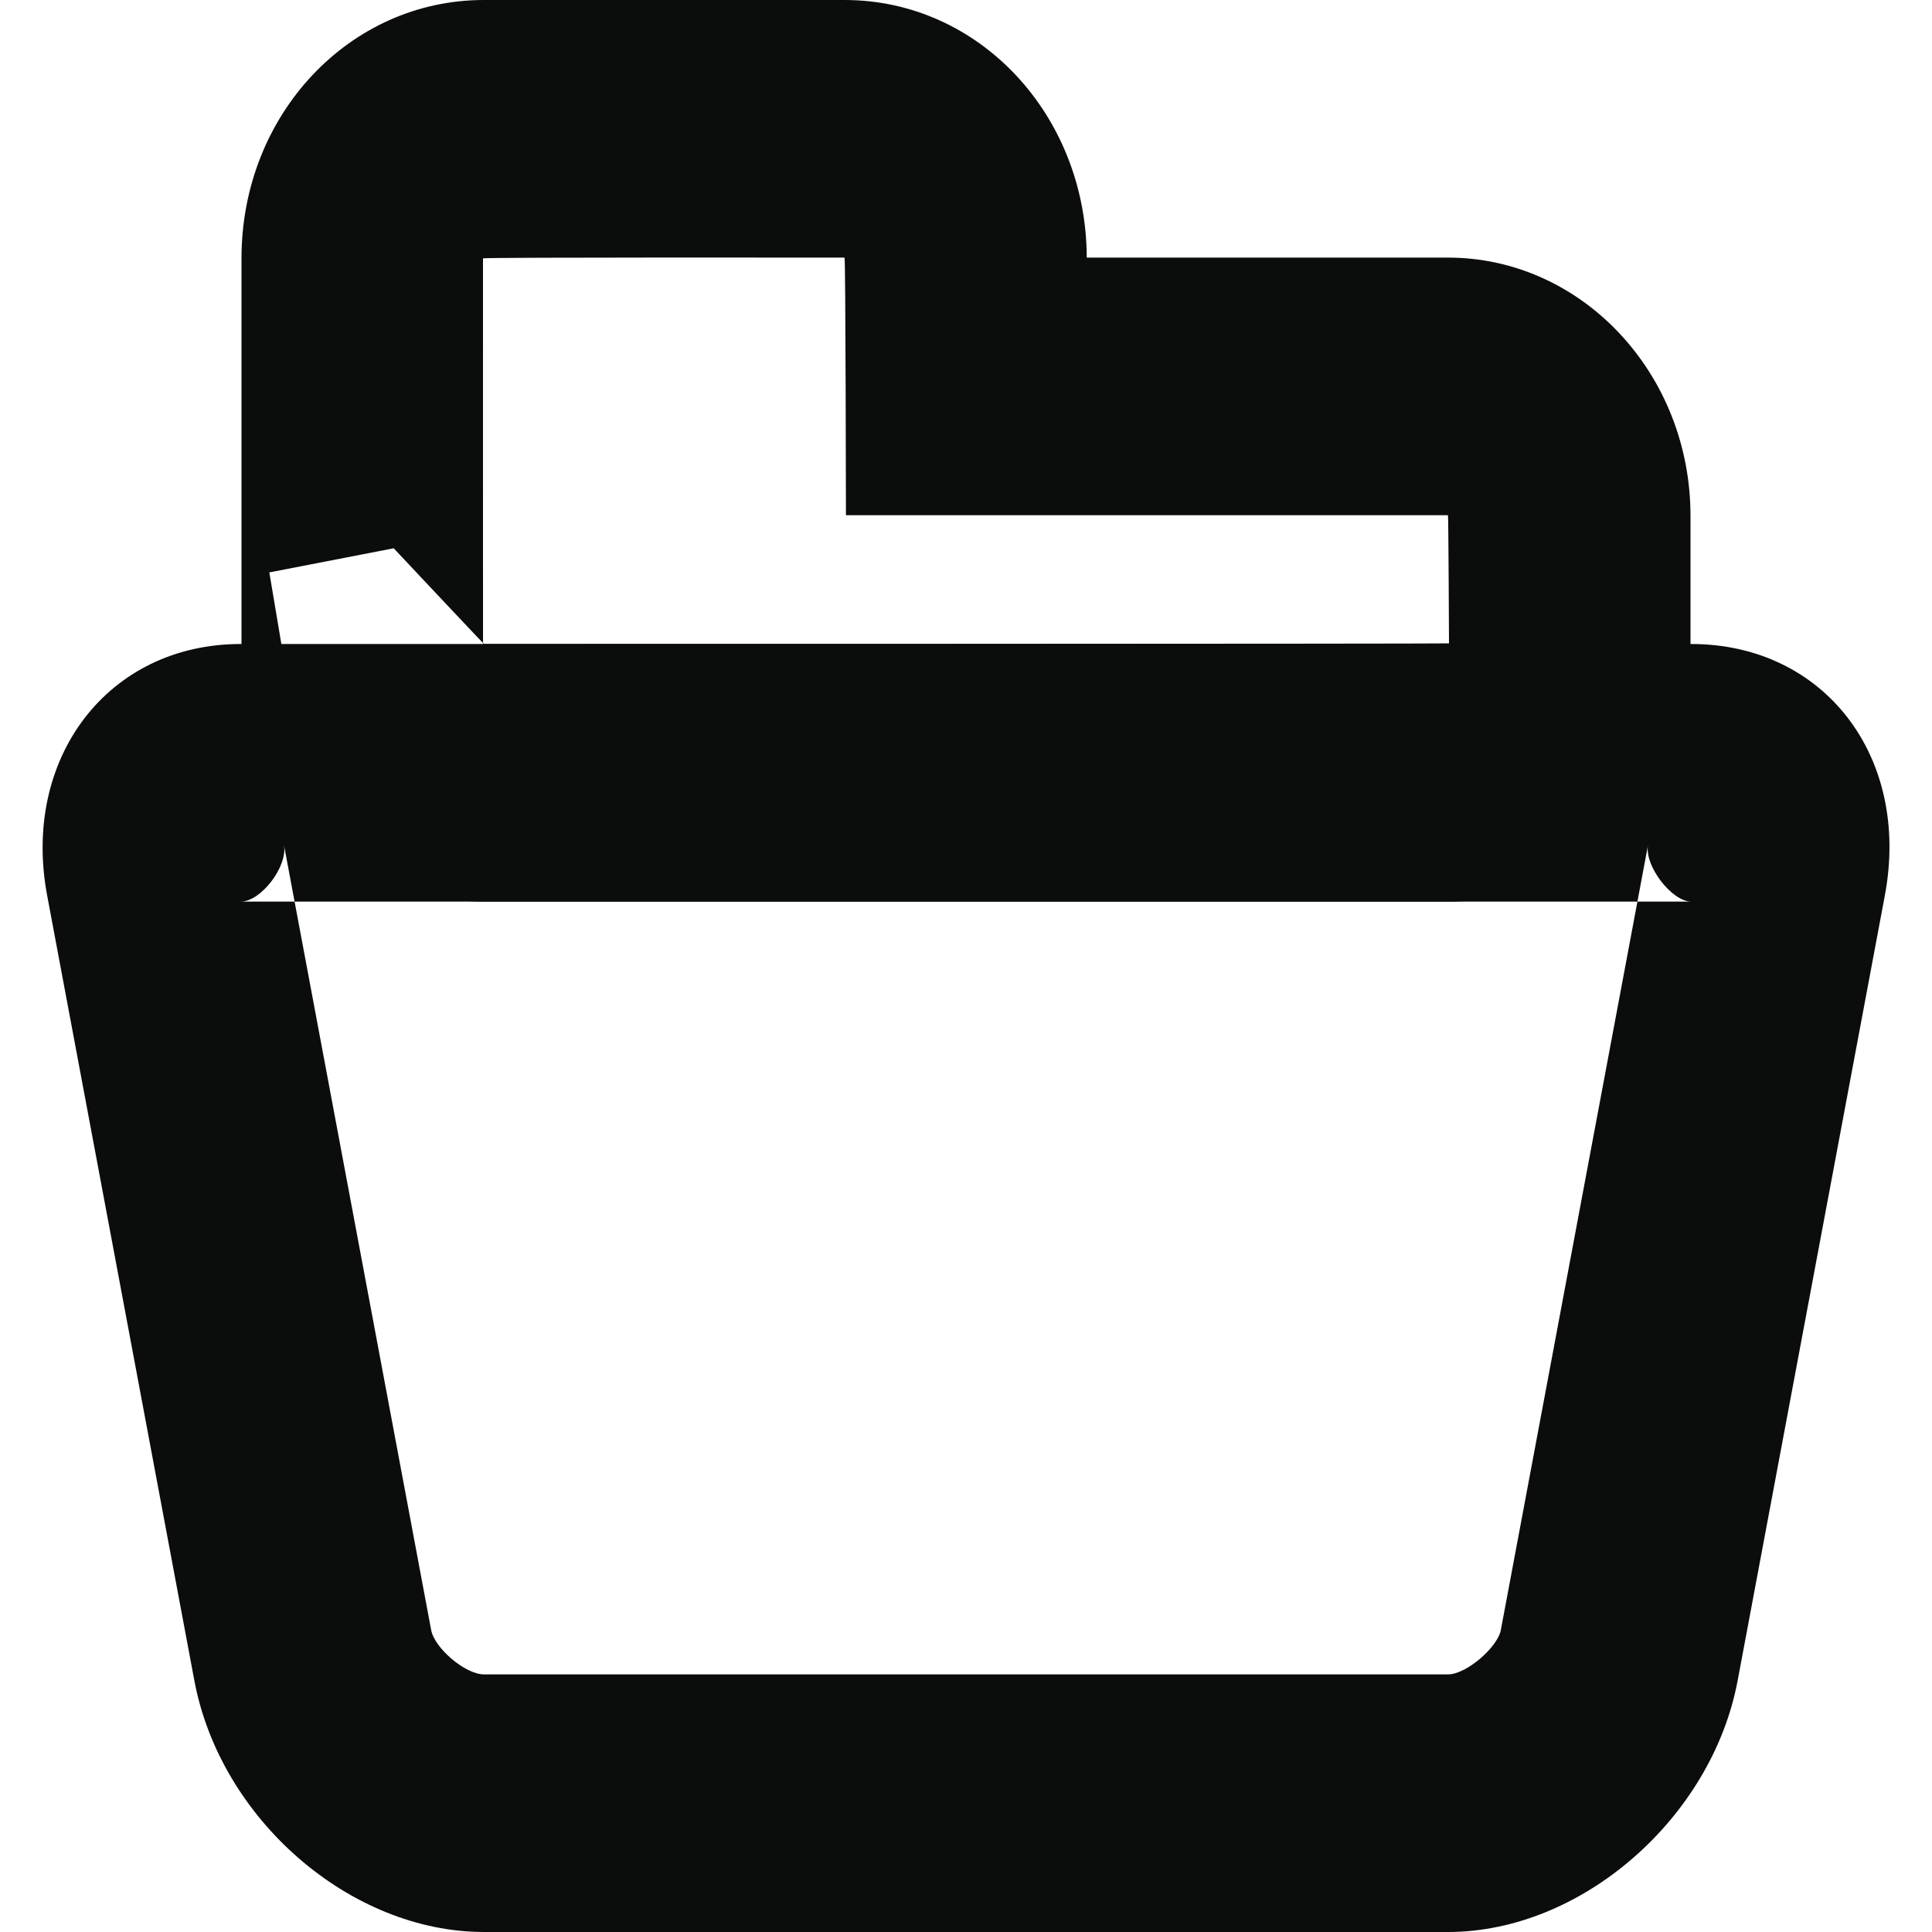
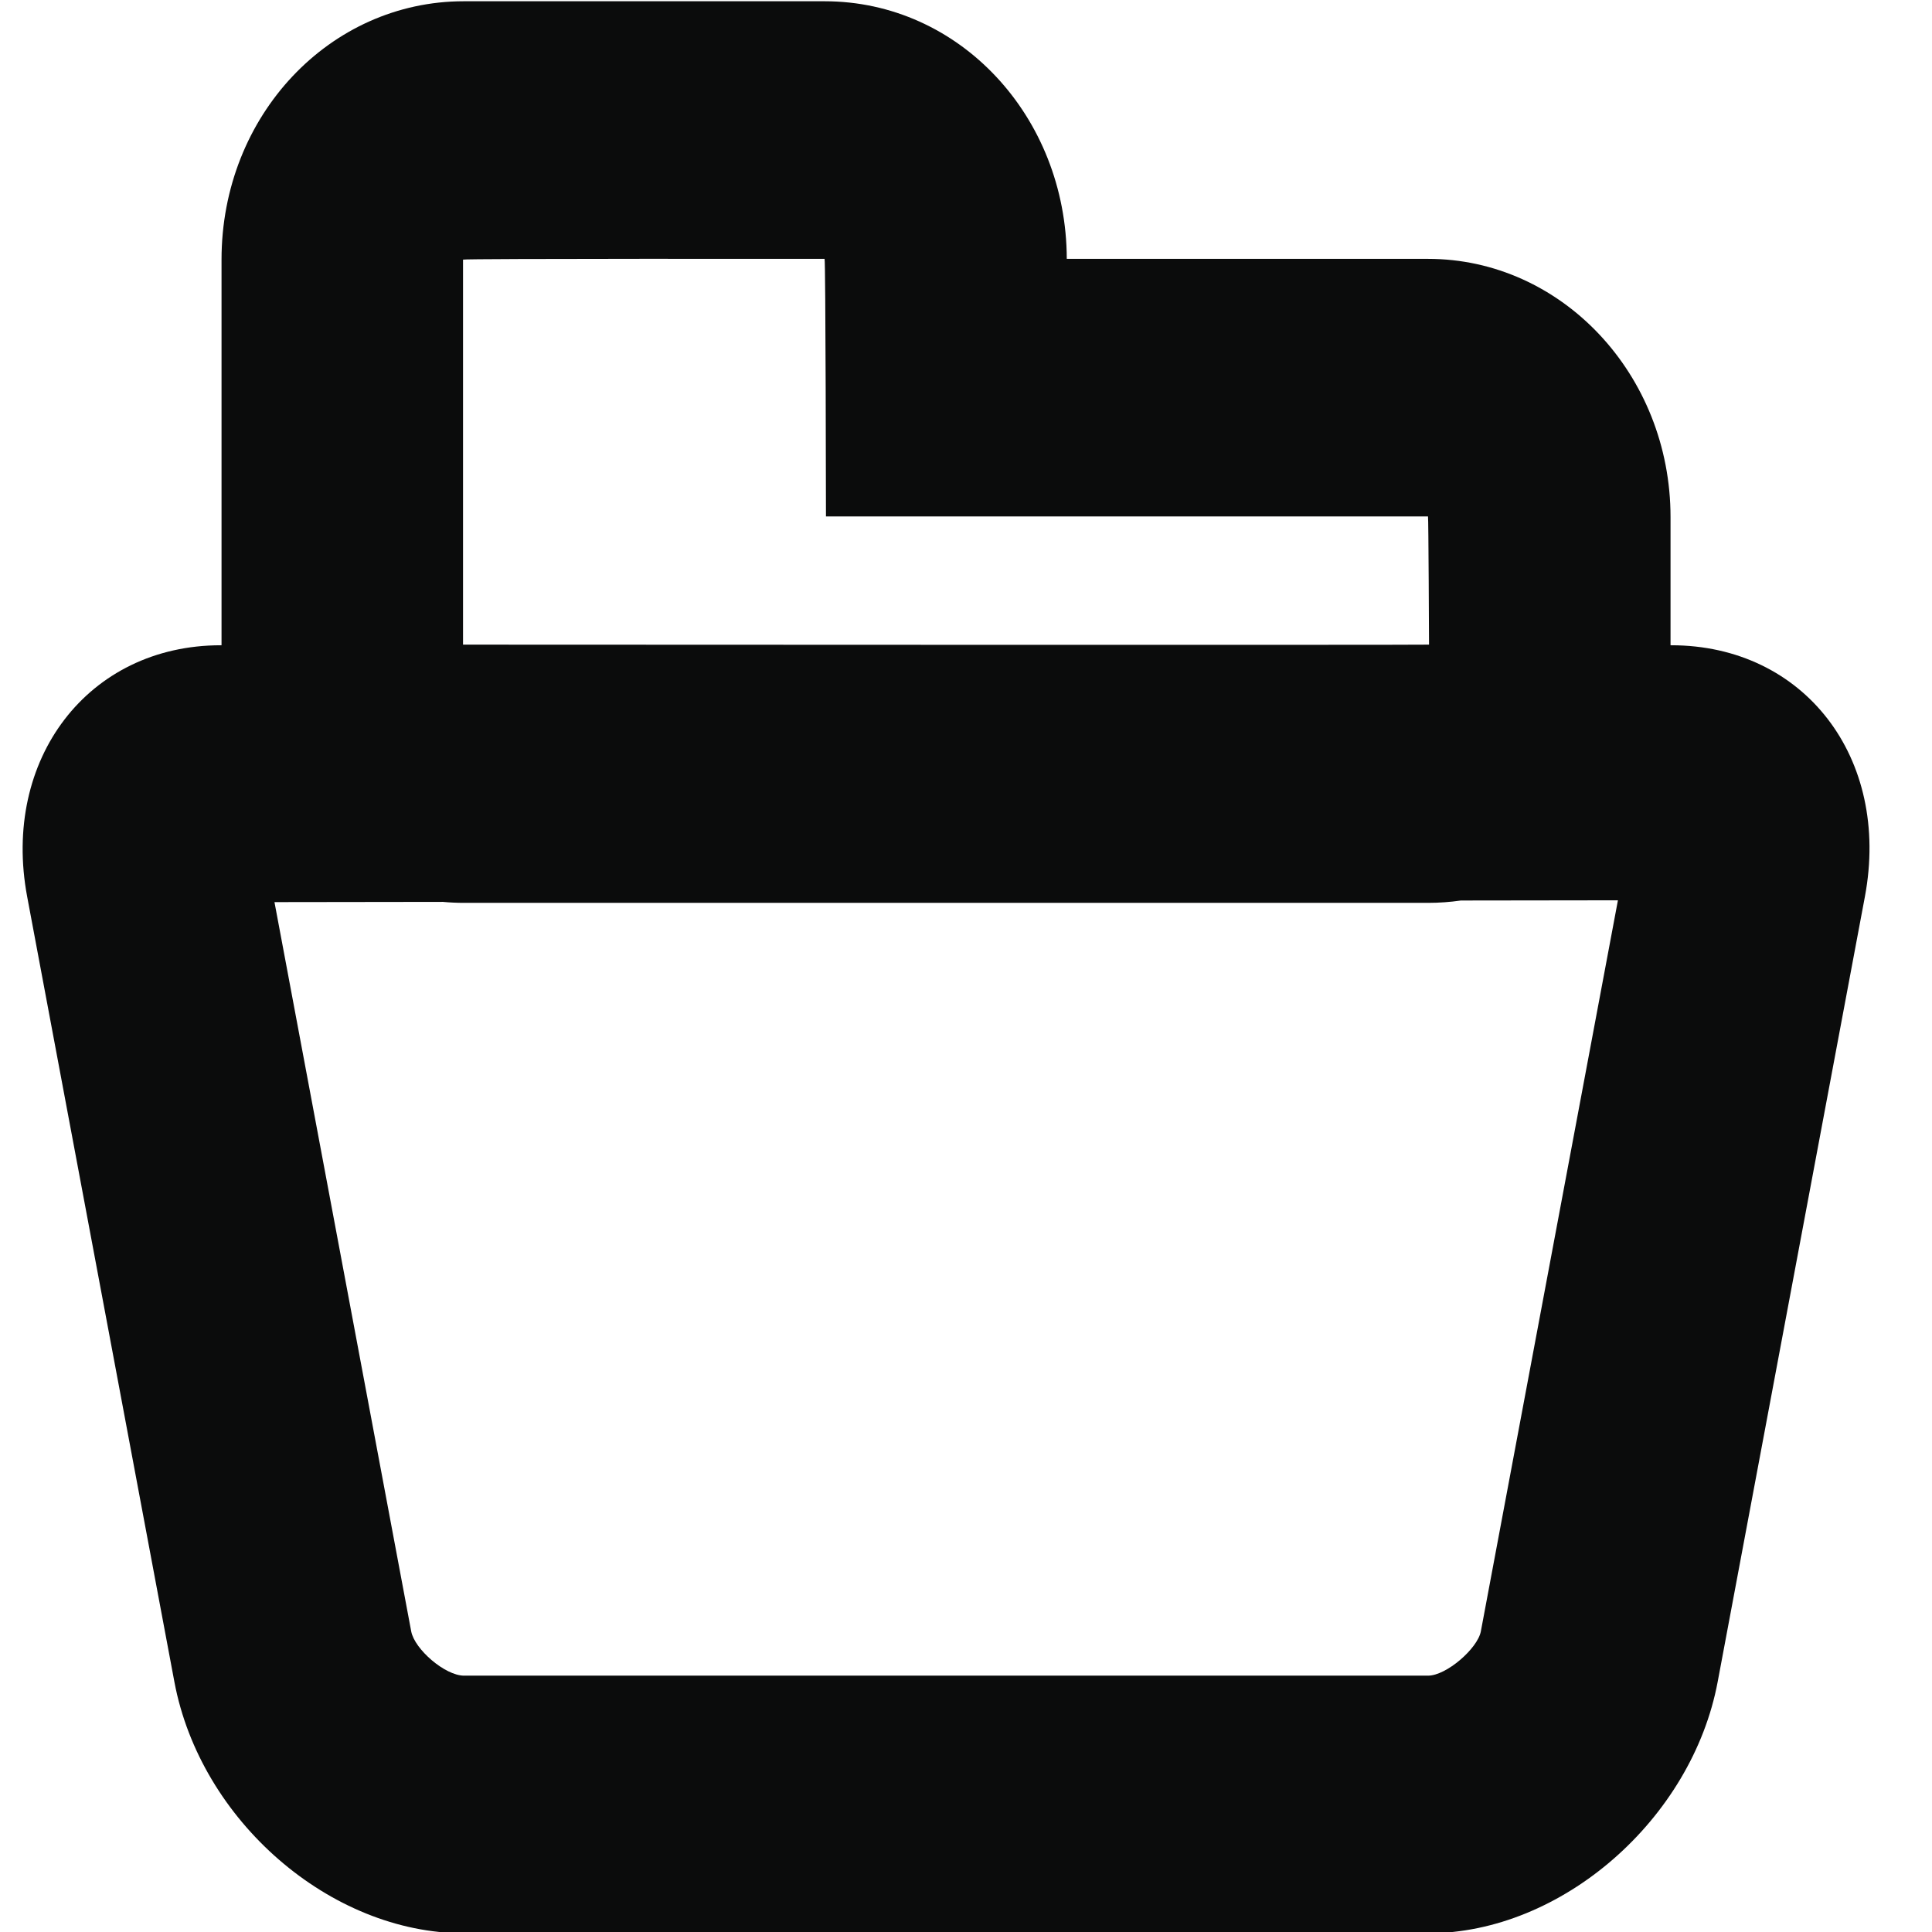
<svg xmlns="http://www.w3.org/2000/svg" width="512px" height="512px" viewBox="0 0 512 512" version="1.1">
  <defs />
  <g id="Page-1" stroke="none" stroke-width="1" fill="none" fill-rule="evenodd">
    <g id="folder" fill="#0B0C0C">
-       <g id="icon-case">
-         <path d="M128.273,238.933 L383.727,238.933 C419.224,238.933 448,208.422 448,170.5 L448,136.7 C448,98.905 419.138,68.267 383.727,68.267 L288,68.267 C287.899,30.545 259.566,0 223.811,0 L128.189,0 C92.739,0 64,30.261 64,68.469 L64,170.465 C64,189.378 71.097,206.5 82.673,218.891 C94.474,231.262 110.554,238.933 128.273,238.933 Z M104.339,145.299 L71.374,151.696 L82.673,218.891 L128.007,170.704 C127.985,170.68 128,68.469 128,68.469 C128,68.16 223.811,68.267 223.811,68.267 C224.099,68.267 224.182,136.533 224.182,136.533 L288,136.533 L383.727,136.533 C383.861,136.533 384,170.5 384,170.5 C384,170.628 128.273,170.667 128.273,170.667 C128.156,170.667 104.339,145.299 104.339,145.299 Z" id="Rectangle-48" />
-         <path d="M12.492,237.289 L51.508,445.377 C58.407,482.172 92.862,512 128.273,512 L383.727,512 C419.224,512 453.68,481.709 460.492,445.377 L499.508,237.289 C506.407,200.495 483.376,170.667 448.19,170.667 L63.81,170.667 C28.569,170.667 5.68,200.958 12.492,237.289 Z M448.19,238.933 C443.053,238.933 435.717,229.417 436.751,223.901 L397.735,431.989 C396.885,436.522 388.609,443.733 383.727,443.733 L128.273,443.733 C123.231,443.733 115.154,436.729 114.265,431.989 L75.249,223.901 C76.316,229.593 69.165,238.933 63.81,238.933 L448.19,238.933 Z" id="Rectangle-49" />
-       </g>
+       <path d="M442.707,171 L442.898,171 C478.083,171 501.115,200.828 494.216,237.623 L455.199,445.711 C448.387,482.042 413.932,512.333 378.435,512.333 L122.981,512.333 C87.57,512.333 53.115,482.505 46.216,445.711 L7.199,237.623 C0.387,201.291 23.276,171 58.518,171 L58.708,171 C58.708,170.933 58.708,170.865 58.708,170.798 L58.708,68.802 C58.708,30.594 87.446,0.333 122.897,0.333 L218.518,0.333 C254.274,0.333 282.607,30.879 282.707,68.6 L378.435,68.6 C413.845,68.6 442.708,99.239 442.708,137.033 L442.708,170.833 C442.708,170.889 442.708,170.944 442.707,171 L442.707,171 Z M117.368,239.008 L72.738,239.068 L108.973,432.322 C109.862,437.062 117.939,444.067 122.981,444.067 L378.435,444.067 C383.317,444.067 391.592,436.856 392.442,432.322 L428.767,238.588 L387.156,238.644 C384.304,239.055 381.393,239.267 378.435,239.267 L122.981,239.267 C121.09,239.267 119.218,239.179 117.368,239.008 L117.368,239.008 Z M122.708,170.833 C122.708,170.833 378.708,170.961 378.708,170.833 C378.708,170.833 378.568,136.867 378.435,136.867 L282.707,136.867 L218.89,136.867 C218.89,136.867 218.806,68.6 218.518,68.6 C218.518,68.6 122.708,68.494 122.708,68.802 L122.708,170.833 Z" />
    </g>
  </g>
</svg>
